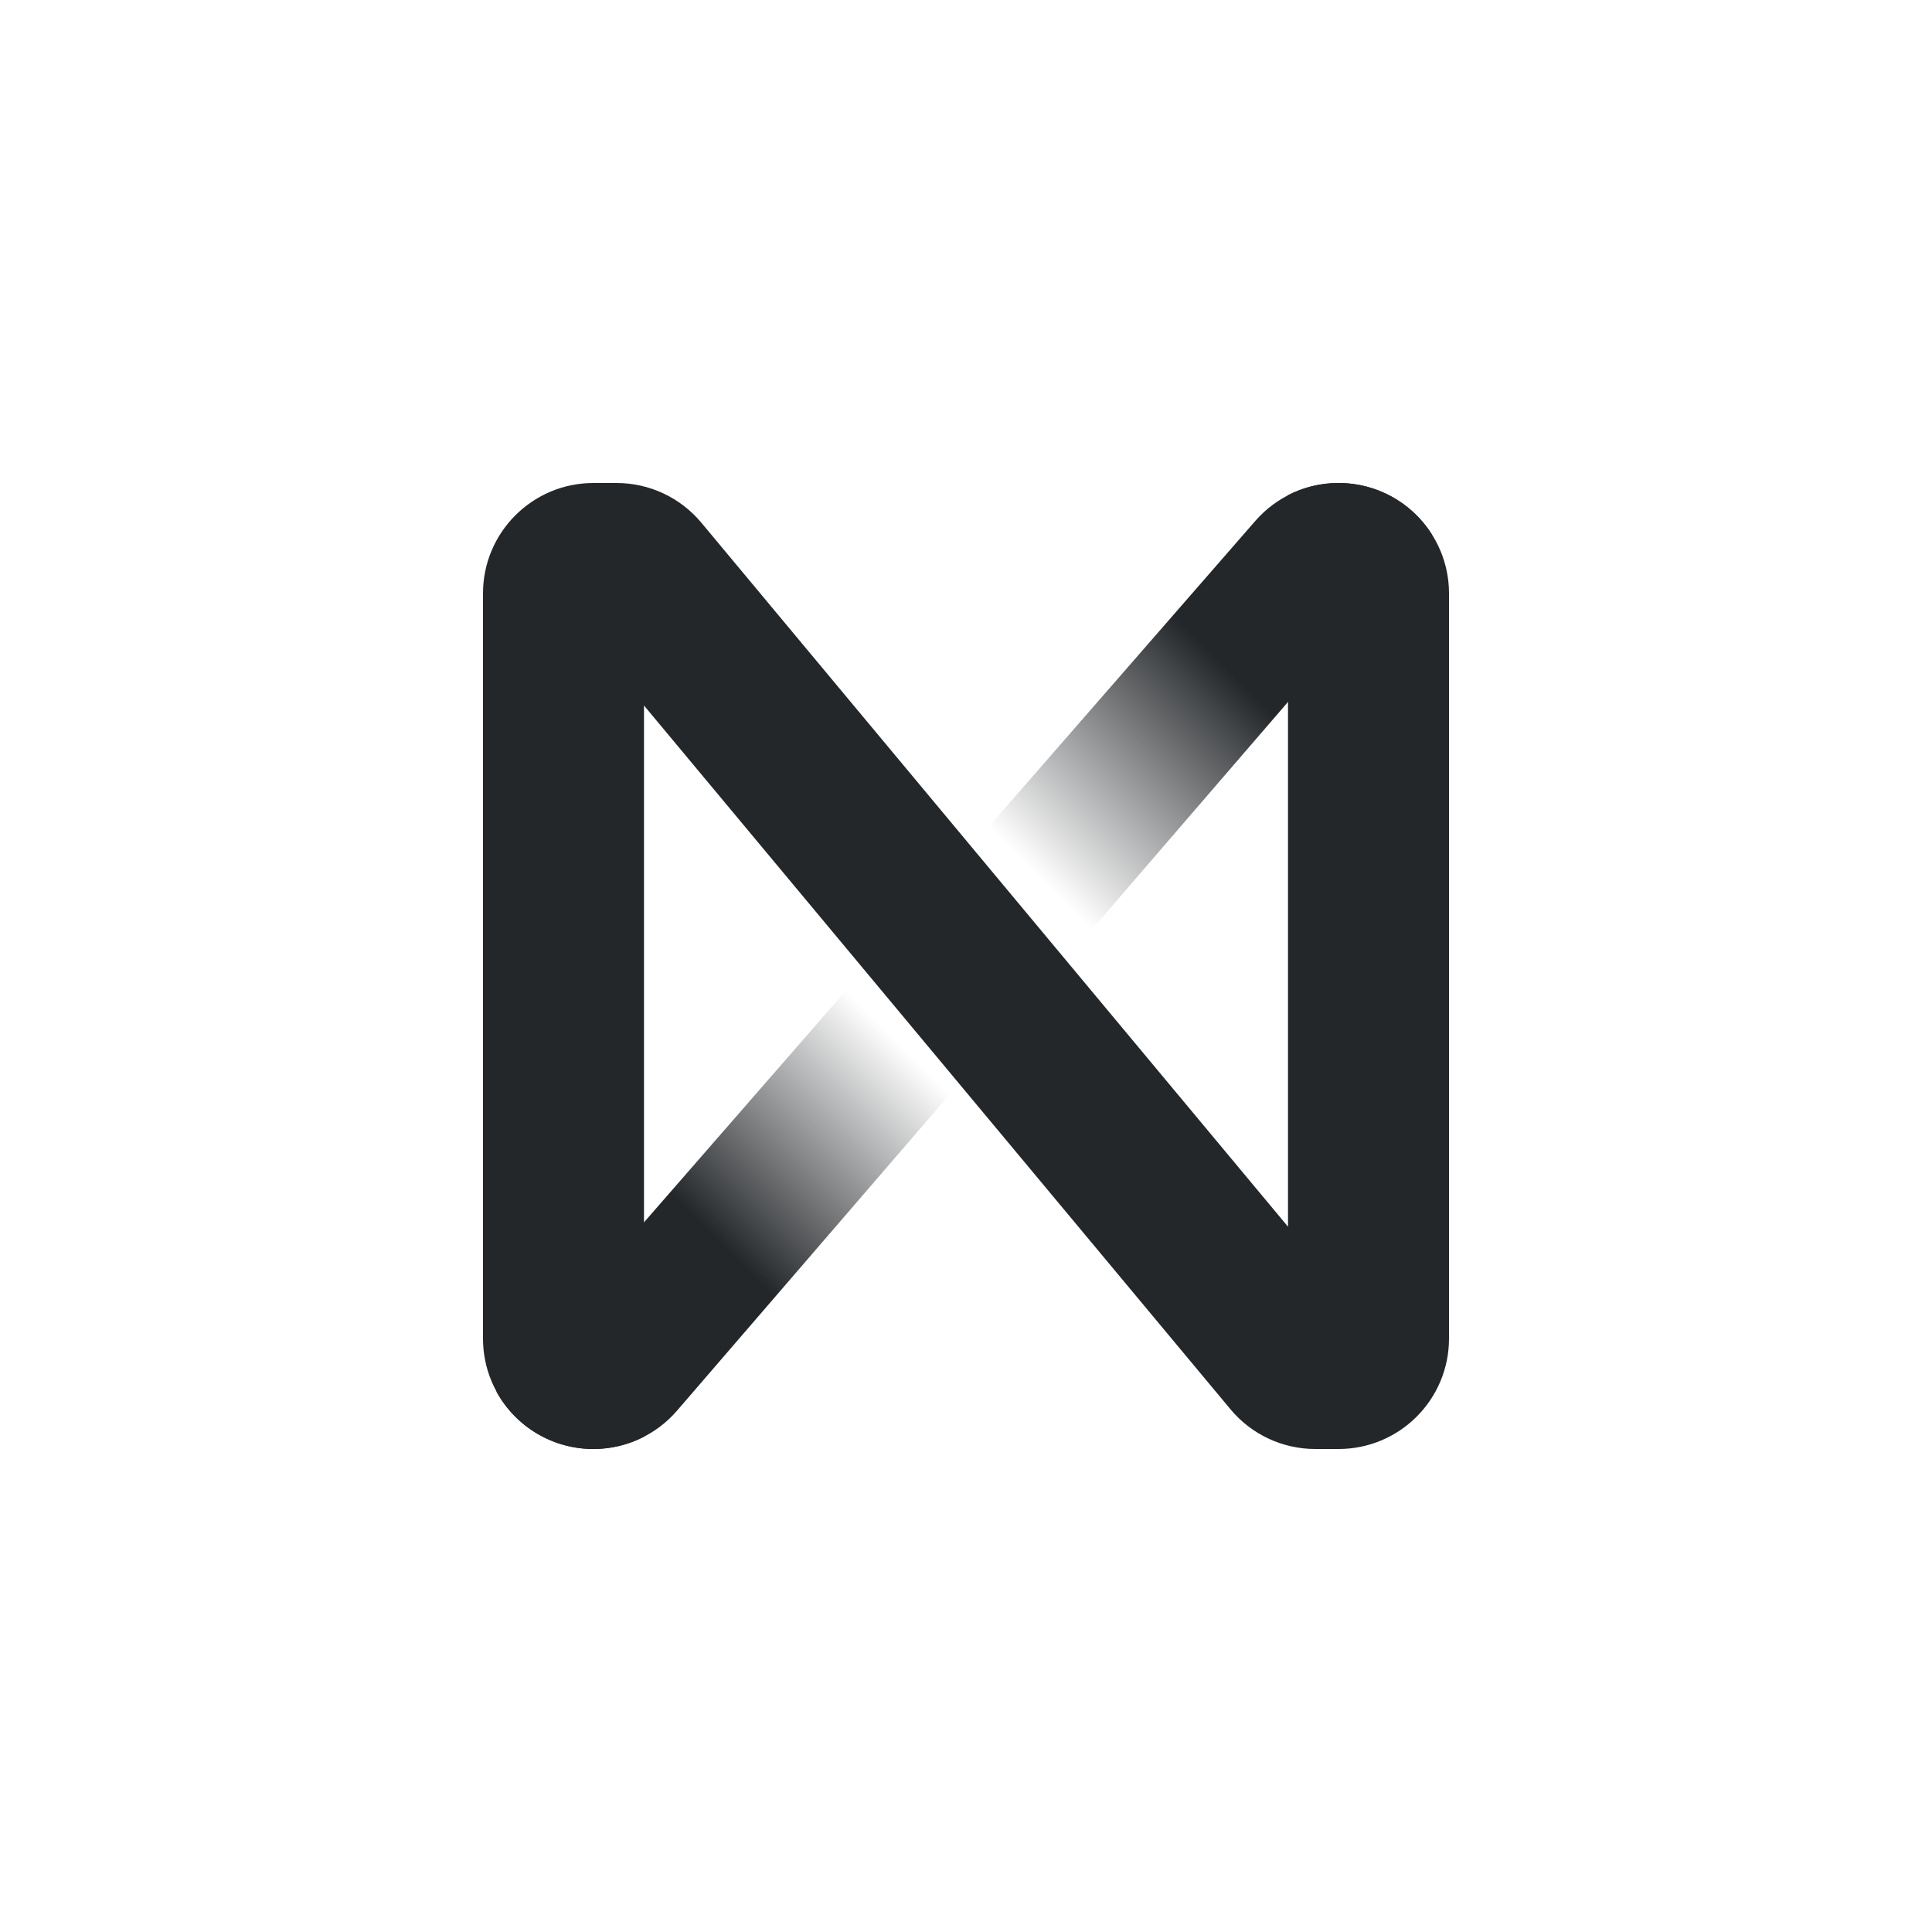
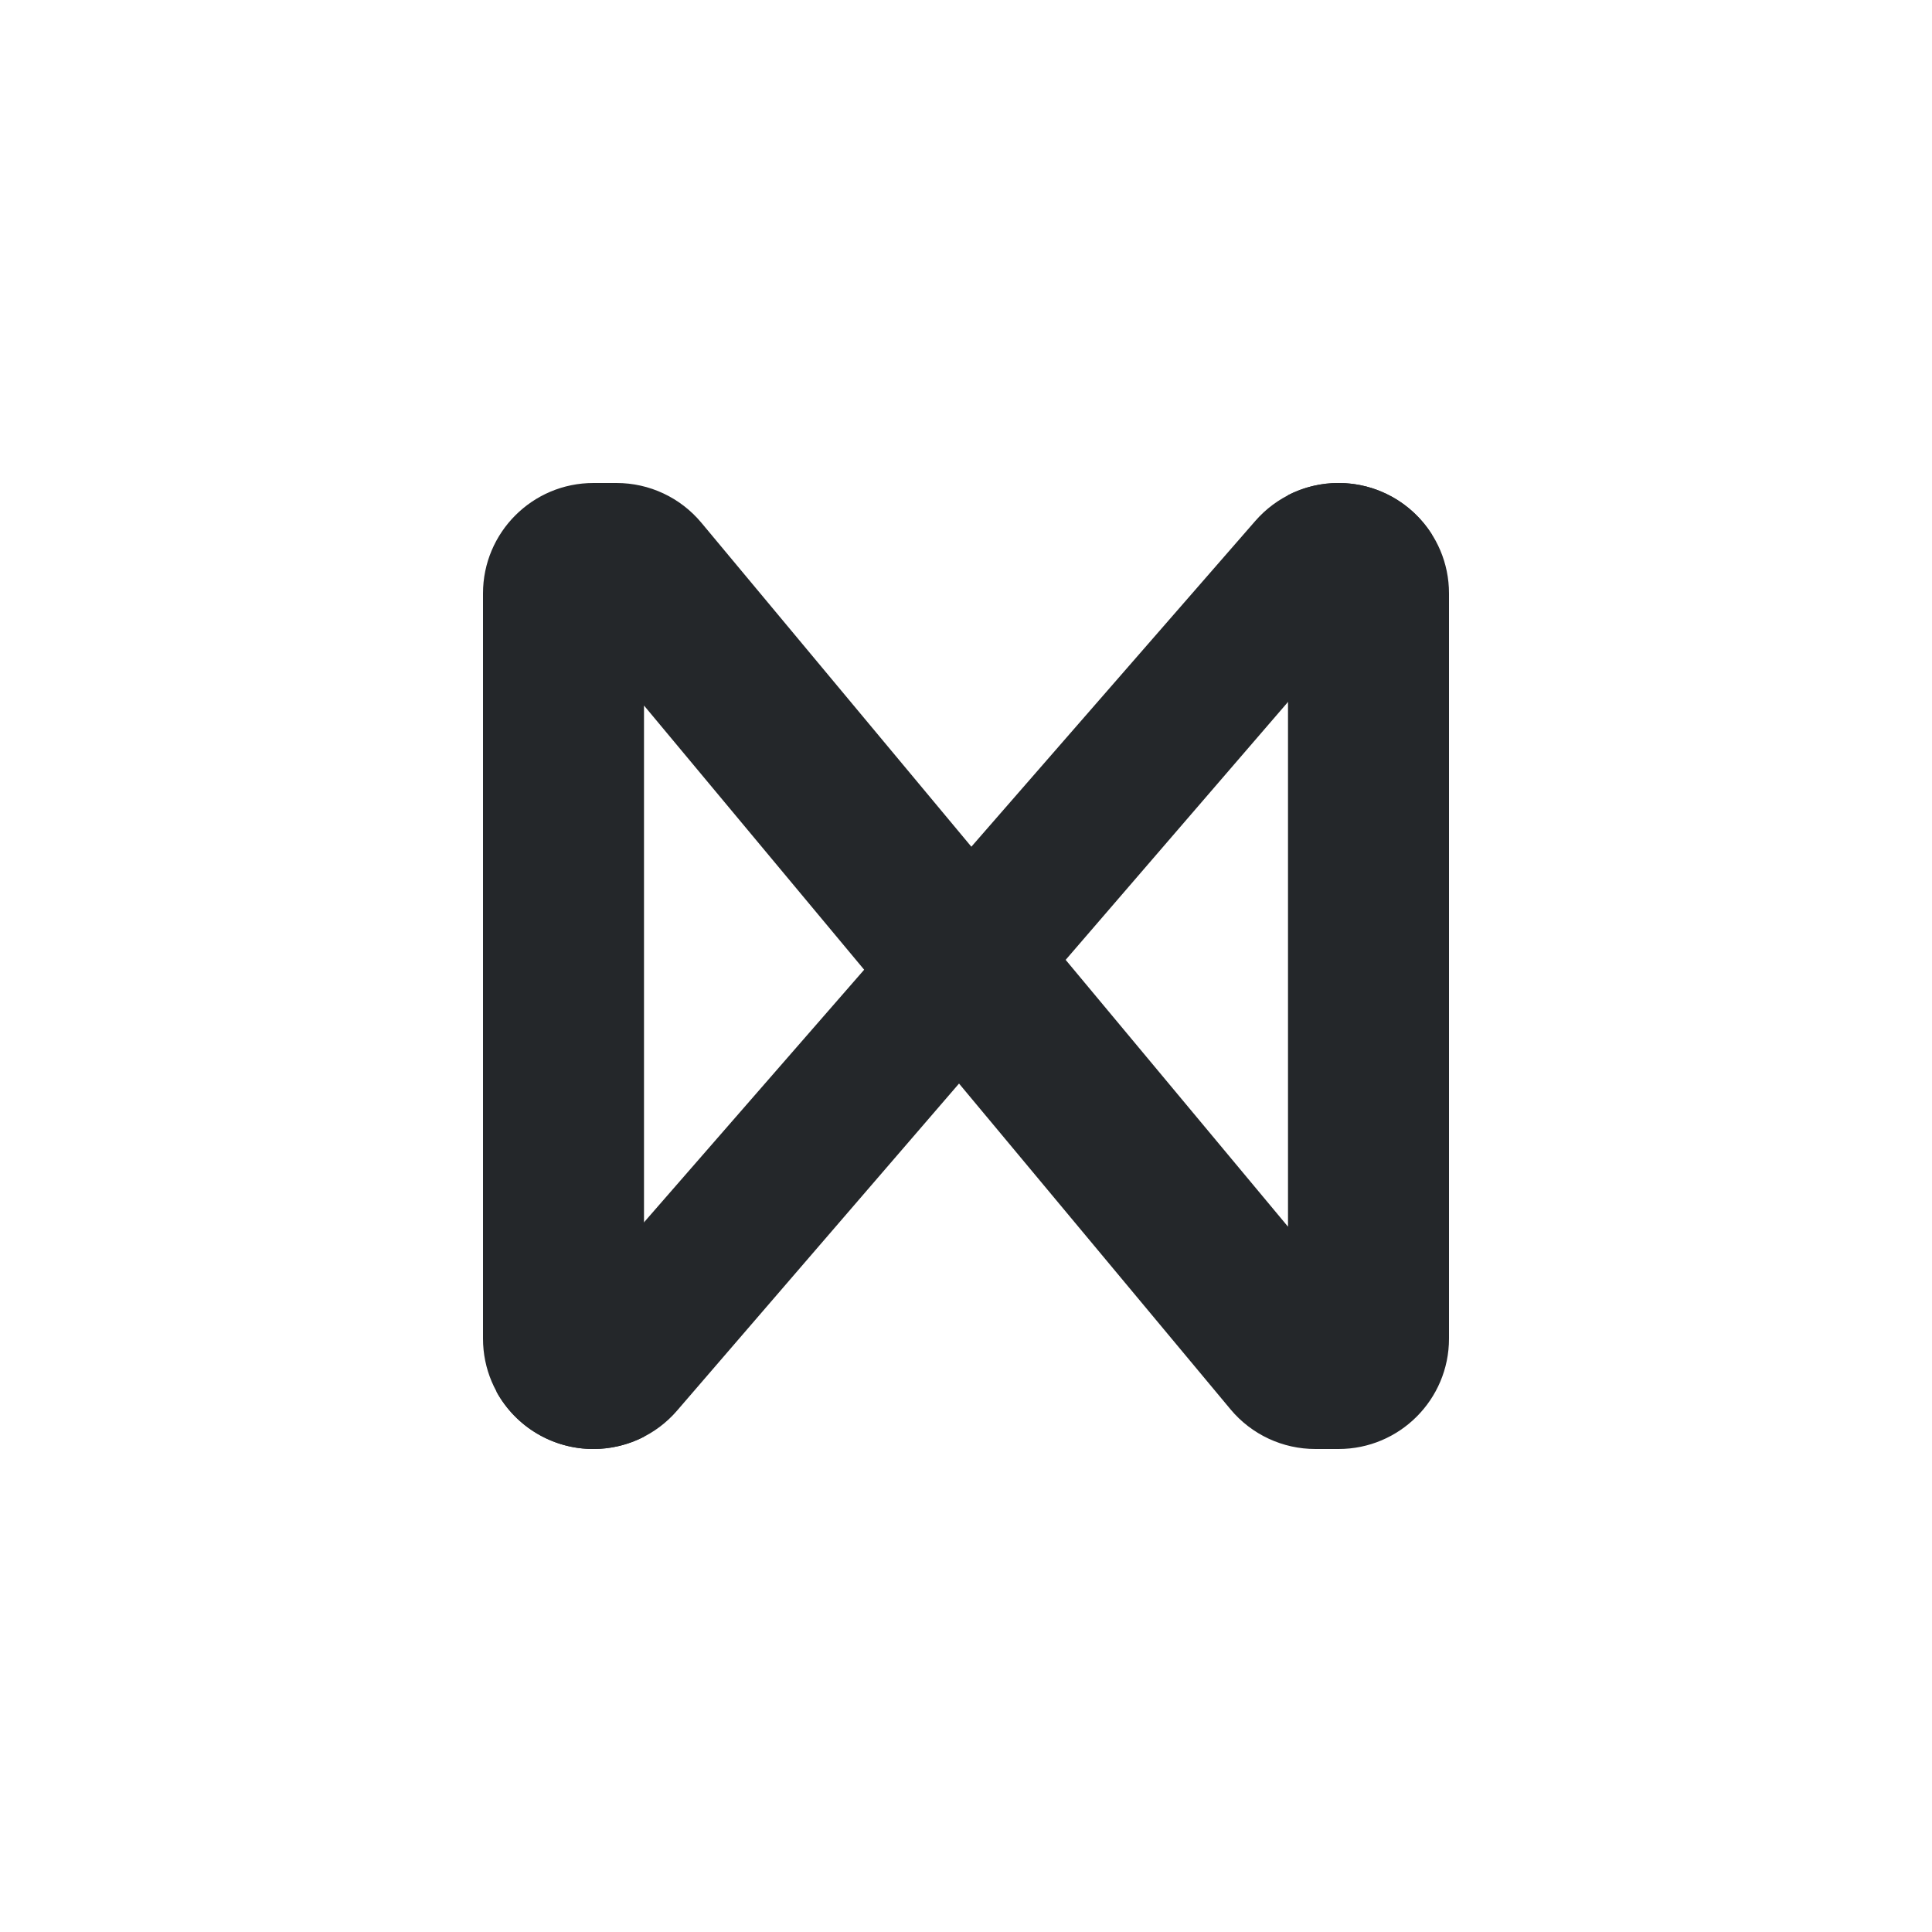
<svg xmlns="http://www.w3.org/2000/svg" viewBox="0 0 288 288">
  <linearGradient id="a" gradientUnits="userSpaceOnUse" x1="76.81" x2="211.16" y1="211.17" y2="76.81">
    <stop offset=".21" stop-color="#24272a" />
-     <stop offset=".42" stop-color="#24272a" stop-opacity="0" />
-     <stop offset=".59" stop-color="#24272a" stop-opacity="0" />
+     <stop offset=".42" stop-color="#24272a" stopOpacity="0" />
+     <stop offset=".59" stop-color="#24272a" stopOpacity="0" />
    <stop offset=".81" stop-color="#24272a" />
  </linearGradient>
  <path d="m88.46 216a16.45 16.45 0 0 0 12.46-5.71l112.56-130.57a16.42 16.42 0 0 0 -13.94-7.72 16.46 16.46 0 0 0 -12.41 5.65l-113.13 129.8a16.46 16.46 0 0 0 14.46 8.55z" fill="url(#a)" />
  <path d="m88.46 216a16.46 16.46 0 0 0 7.54-1.83v-109l87.45 104.94a16.44 16.44 0 0 0 12.64 5.89h3.45a16.46 16.46 0 0 0 16.46-16.46v-111.08a16.46 16.46 0 0 0 -16.46-16.46 16.36 16.36 0 0 0 -7.54 1.81v109.05l-87.45-104.94a16.44 16.44 0 0 0 -12.64-5.92h-3.45a16.46 16.46 0 0 0 -16.46 16.46v111.08a16.46 16.46 0 0 0 16.46 16.46z" fill="#24272a" />
</svg>
